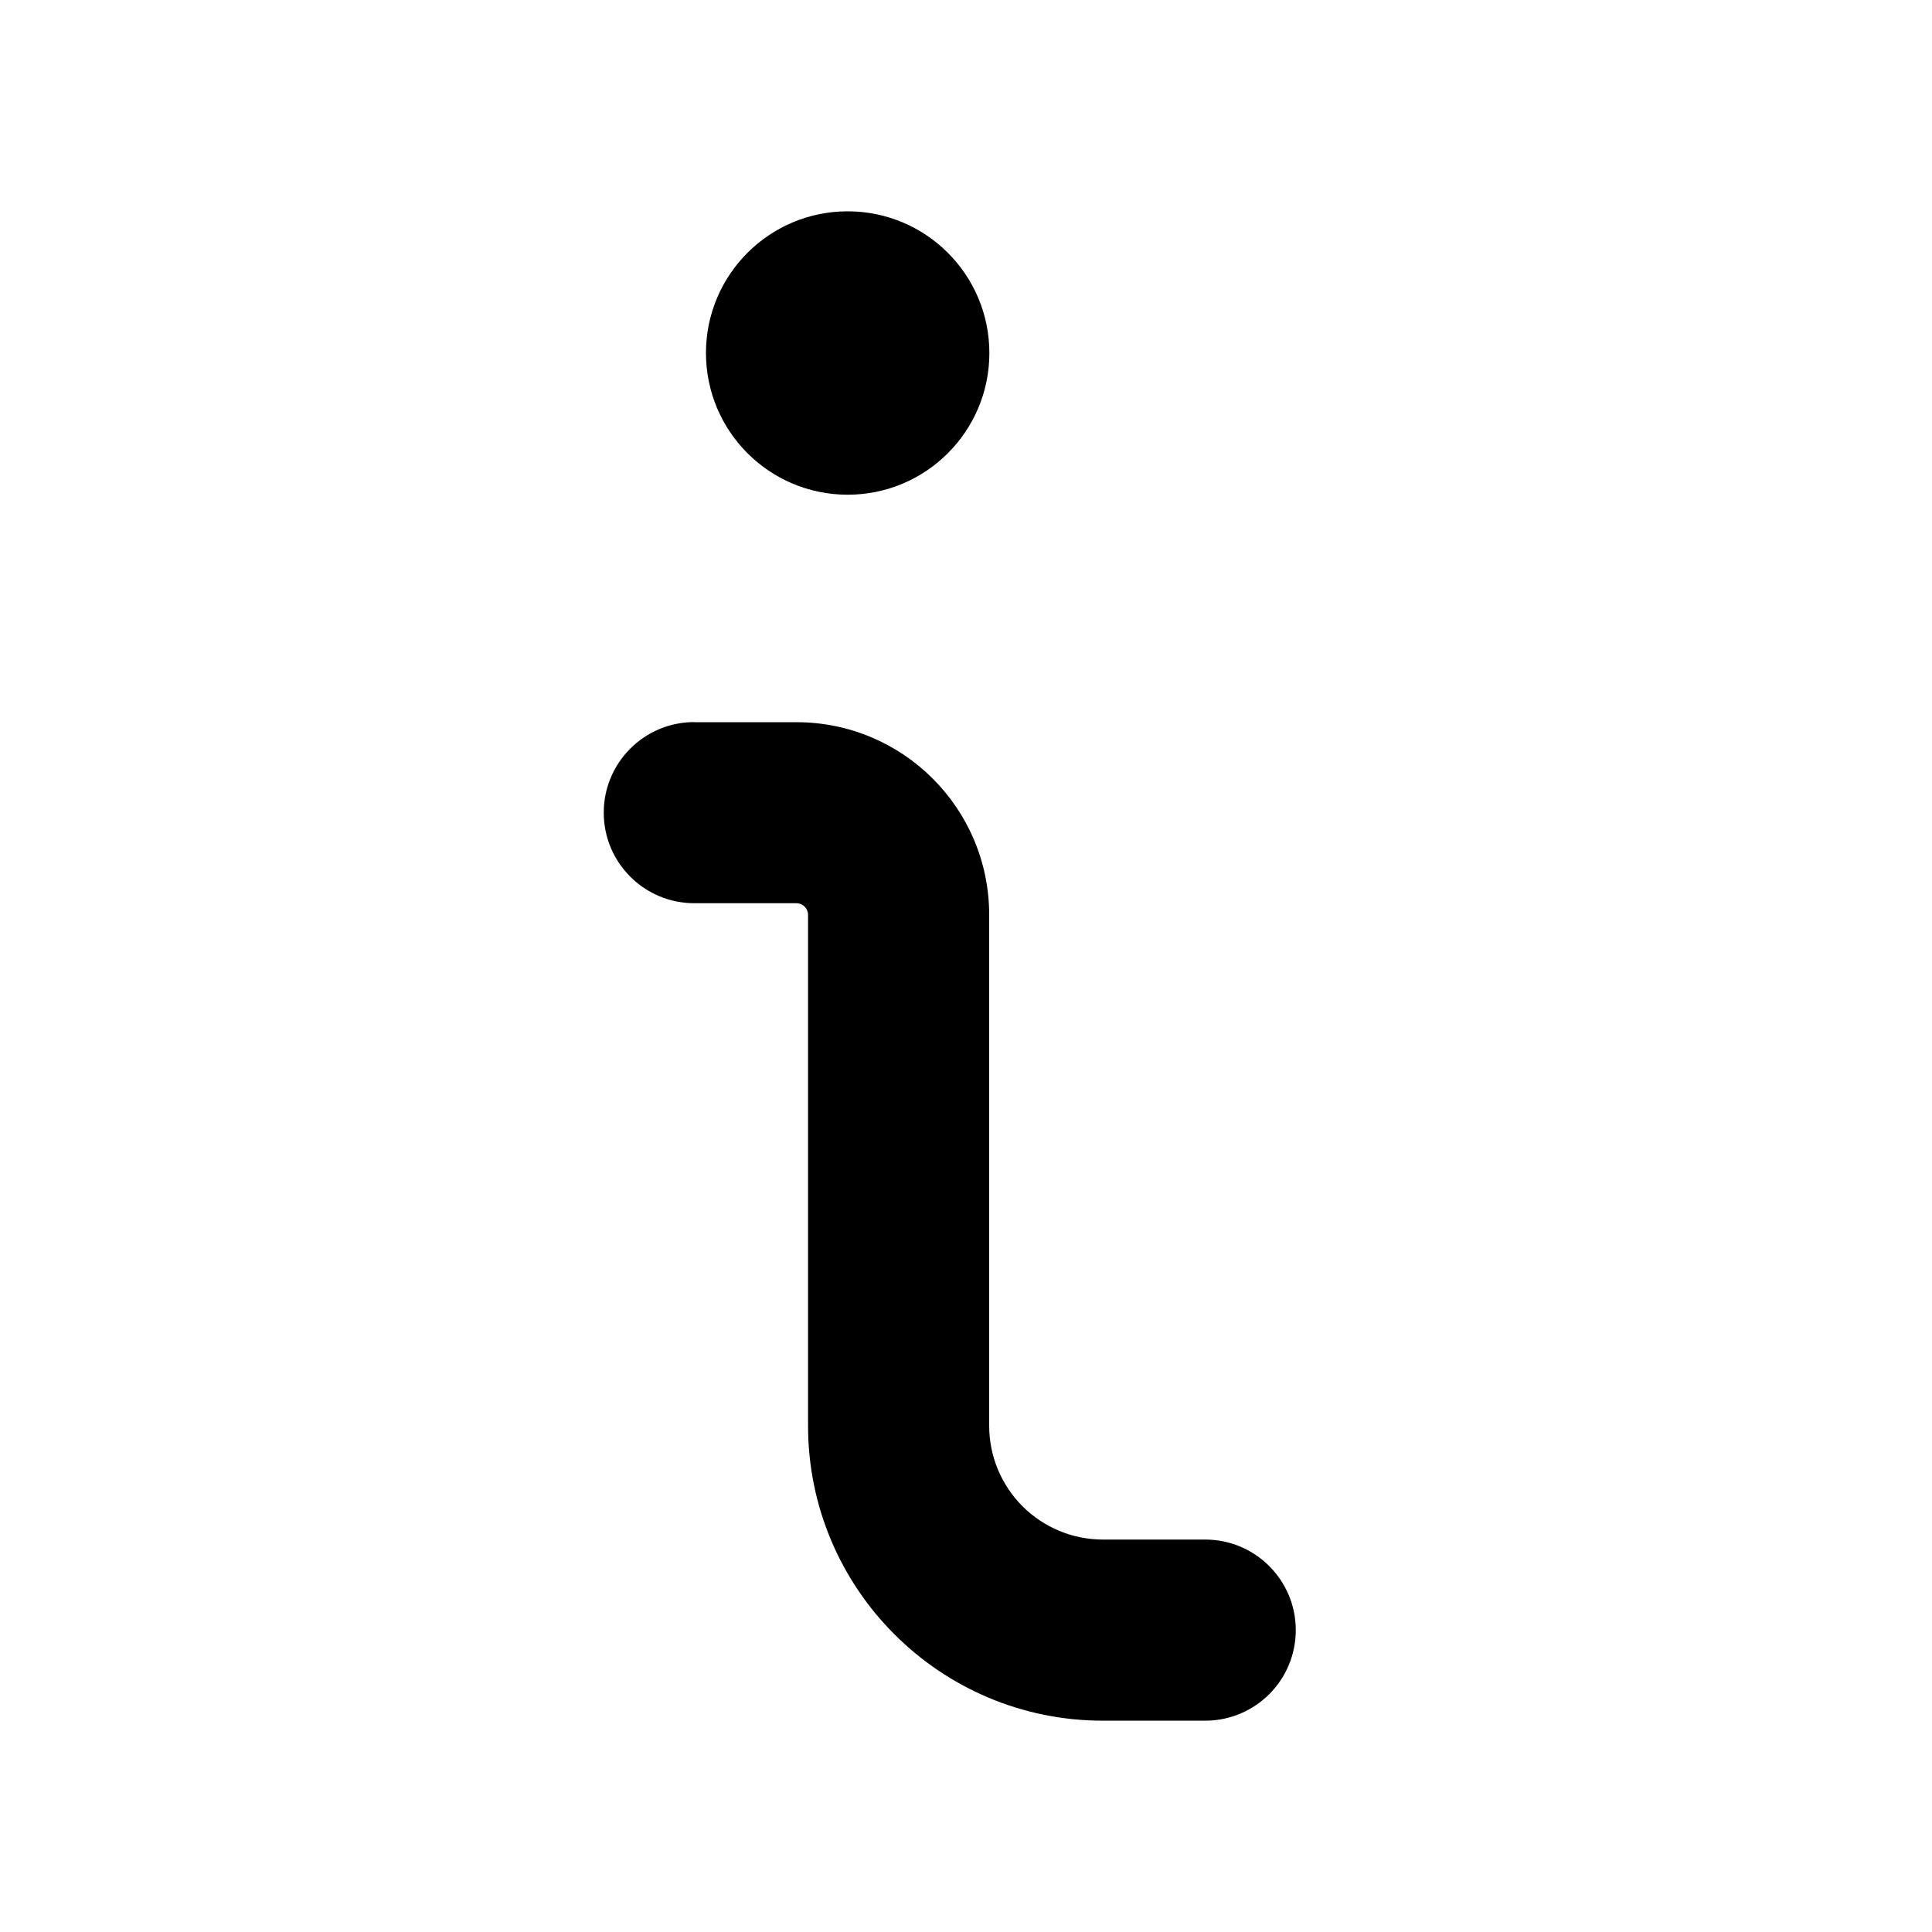
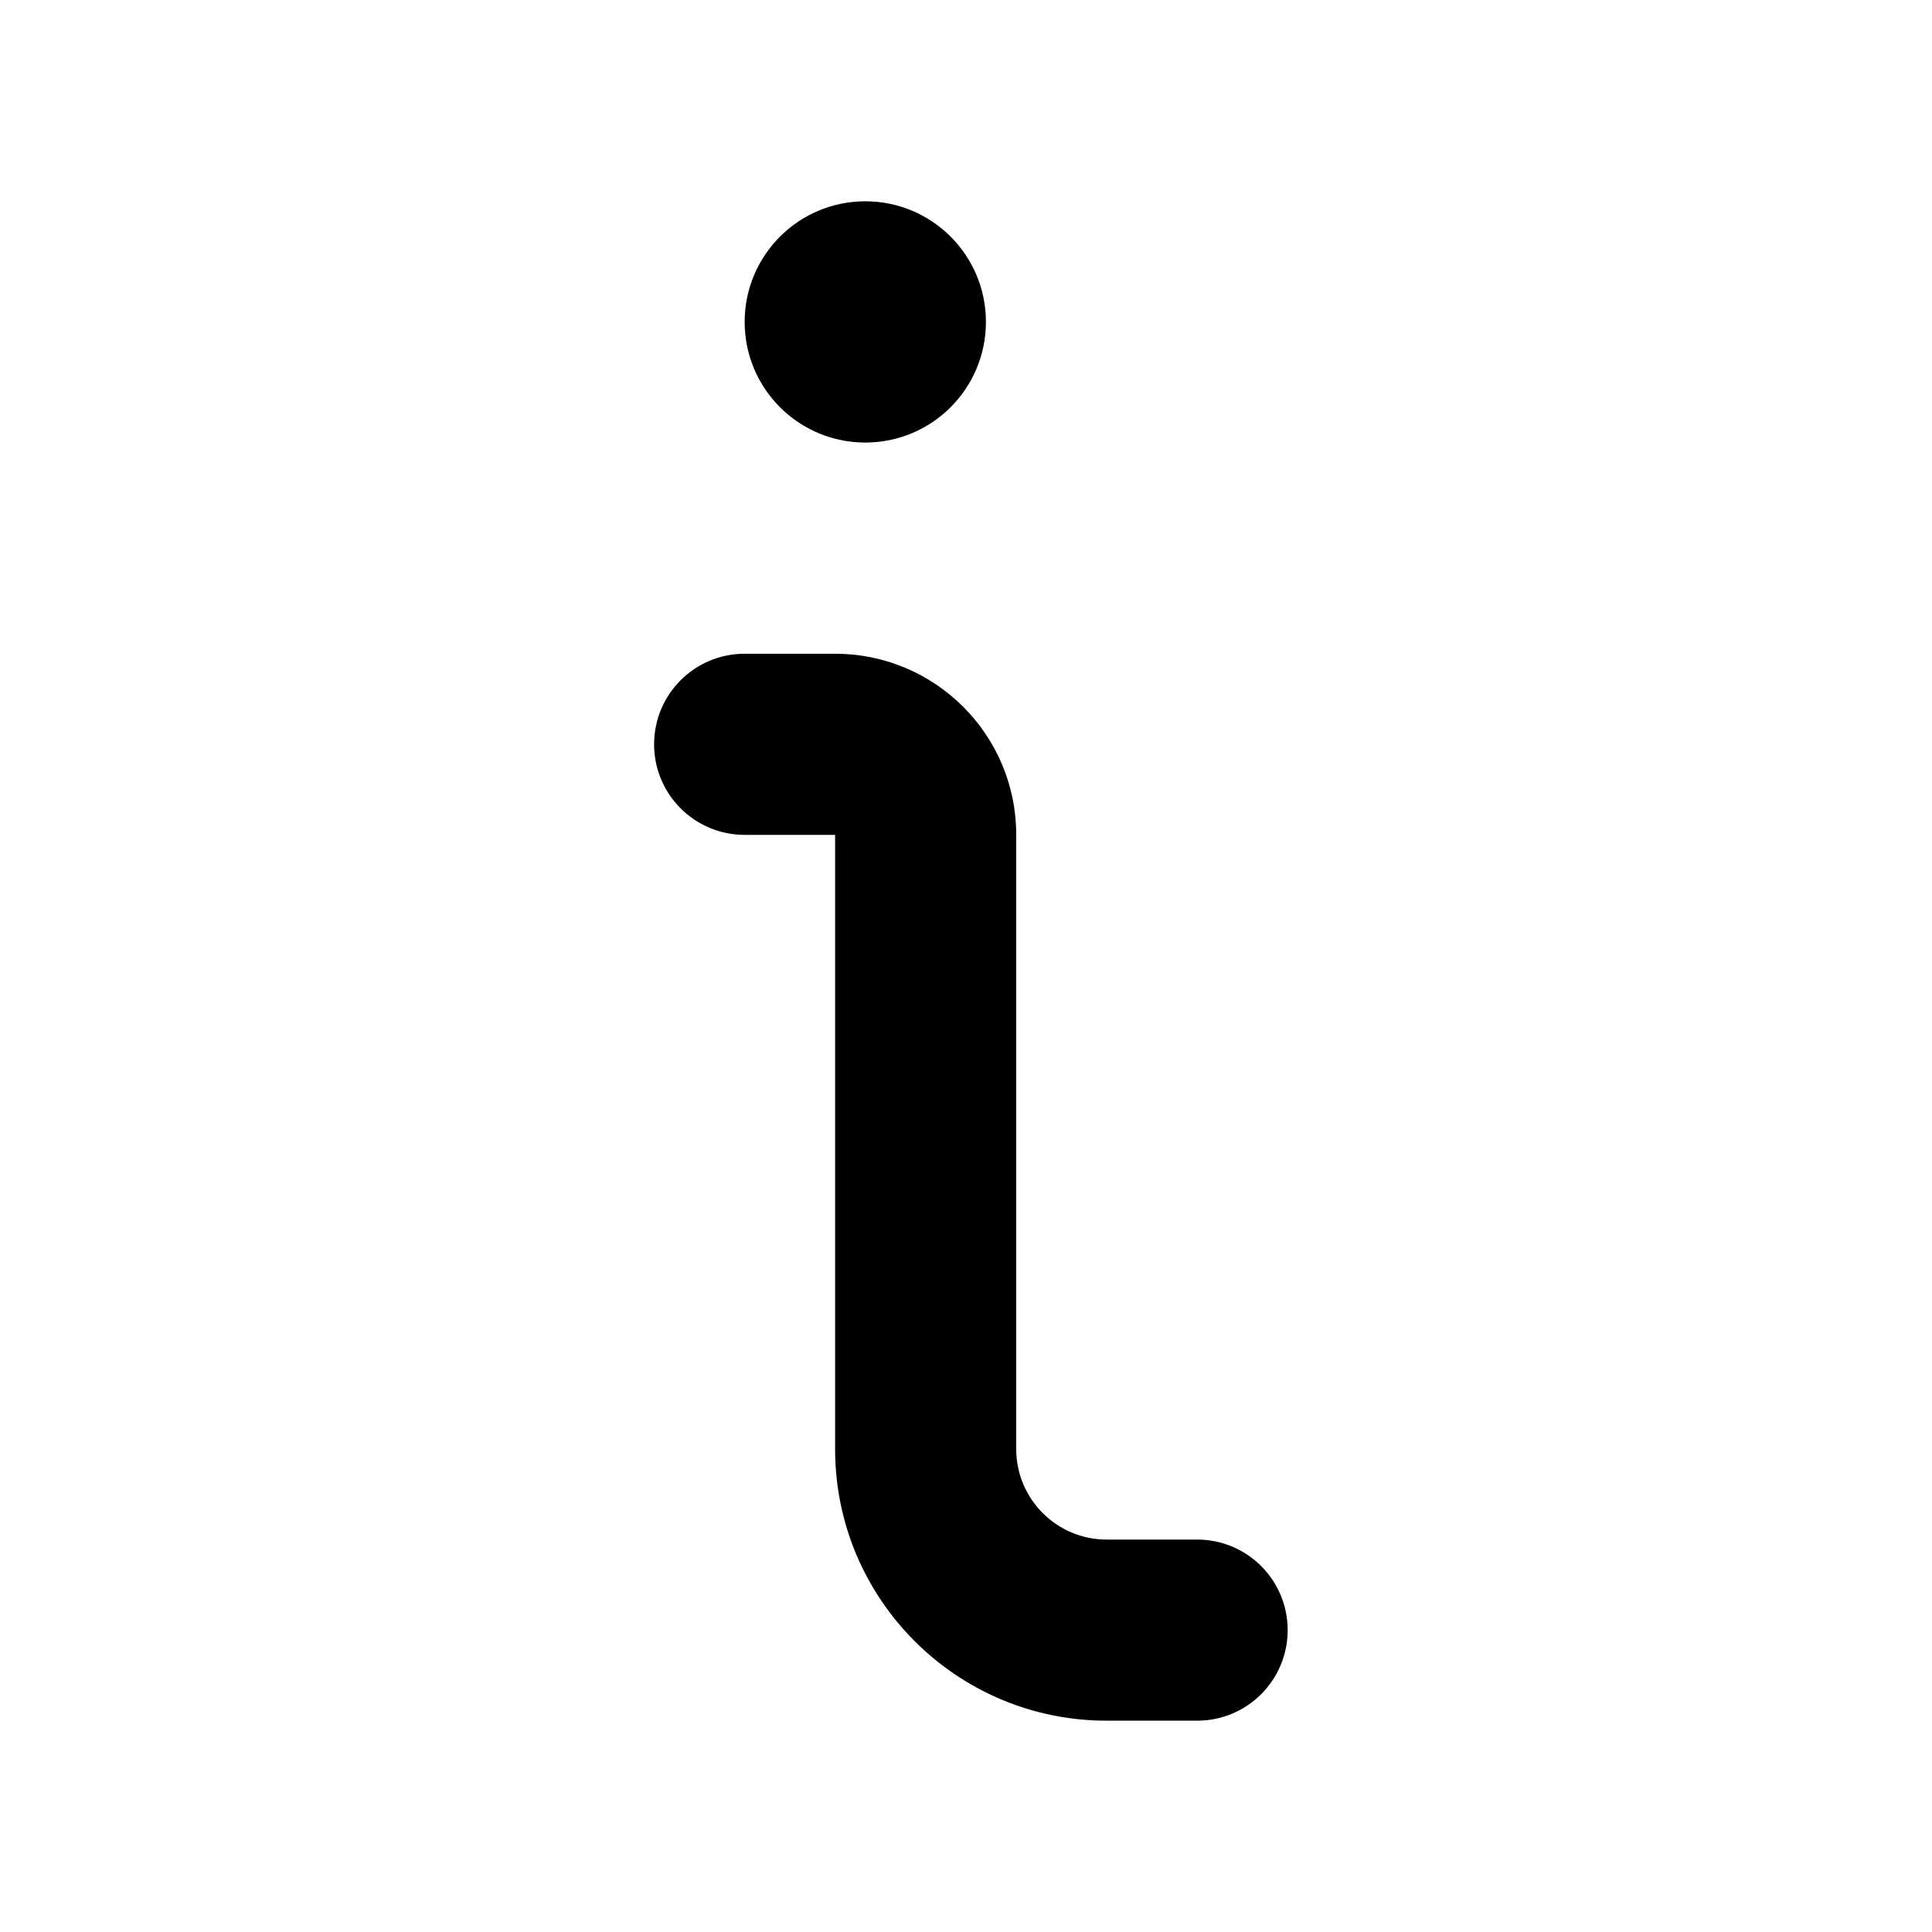
<svg xmlns="http://www.w3.org/2000/svg" width="16" height="16" viewBox="0 0 16 16" fill="none">
-   <path fill-rule="evenodd" clip-rule="evenodd" d="M7.02 1.75a1.173 1.173 0 100 2.347 1.173 1.173 0 000-2.347zM5.75 5.98a.75.75 0 100 1.5h.846c.053 0 .096.044.096.097v4.23a2.442 2.442 0 002.443 2.443h.846a.75.75 0 000-1.5h-.846a.942.942 0 01-.943-.942V7.577c0-.882-.714-1.596-1.596-1.596H5.75z" fill="#000" />
+   <path fill-rule="evenodd" clip-rule="evenodd" d="M7.166 3.665C7.718 3.665 8.165 3.218 8.165 2.666C8.165 2.114 7.718 1.667 7.166 1.667C6.614 1.667 6.167 2.114 6.167 2.666C6.167 3.218 6.614 3.665 7.166 3.665ZM6.167 5.414C5.752 5.414 5.417 5.75 5.417 6.164C5.417 6.578 5.752 6.914 6.167 6.914H6.916V12.001C6.916 13.243 7.923 14.25 9.165 14.25H9.914C10.329 14.25 10.664 13.914 10.664 13.5C10.664 13.086 10.329 12.75 9.914 12.75H9.165C8.751 12.75 8.416 12.414 8.416 12.001V6.913C8.416 6.085 7.744 5.414 6.916 5.414H6.167Z" fill="black" />
</svg>
